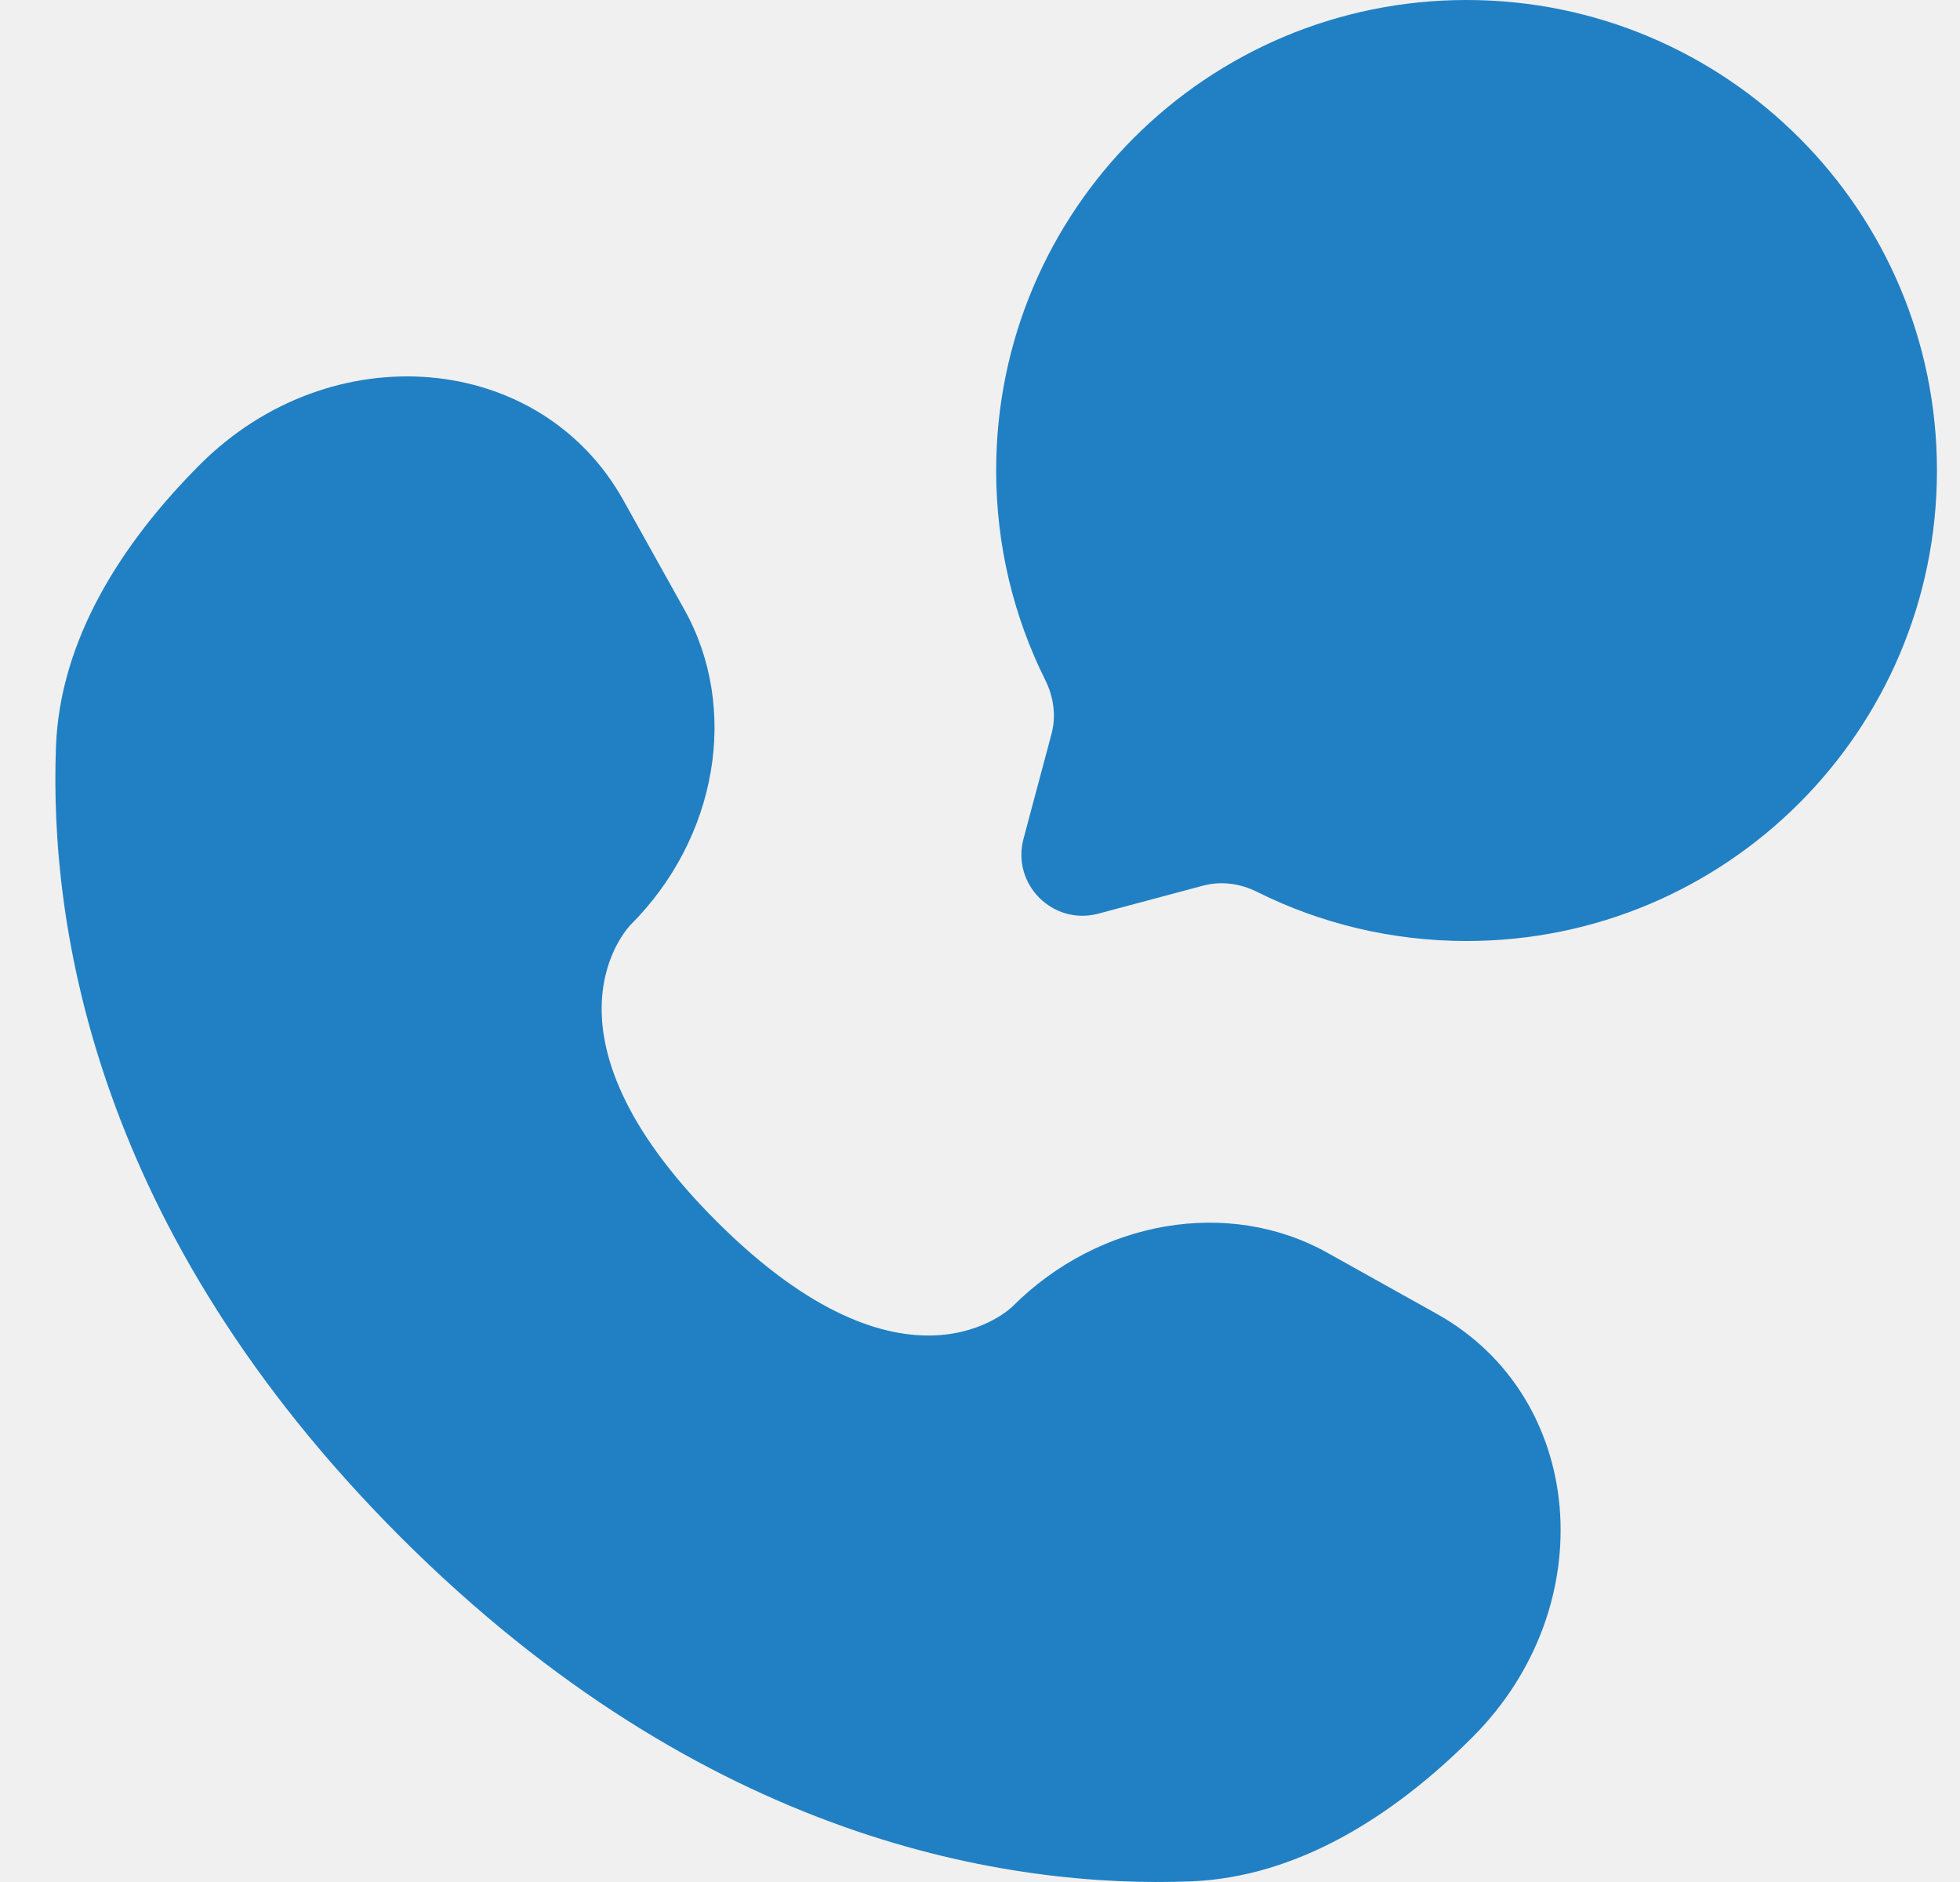
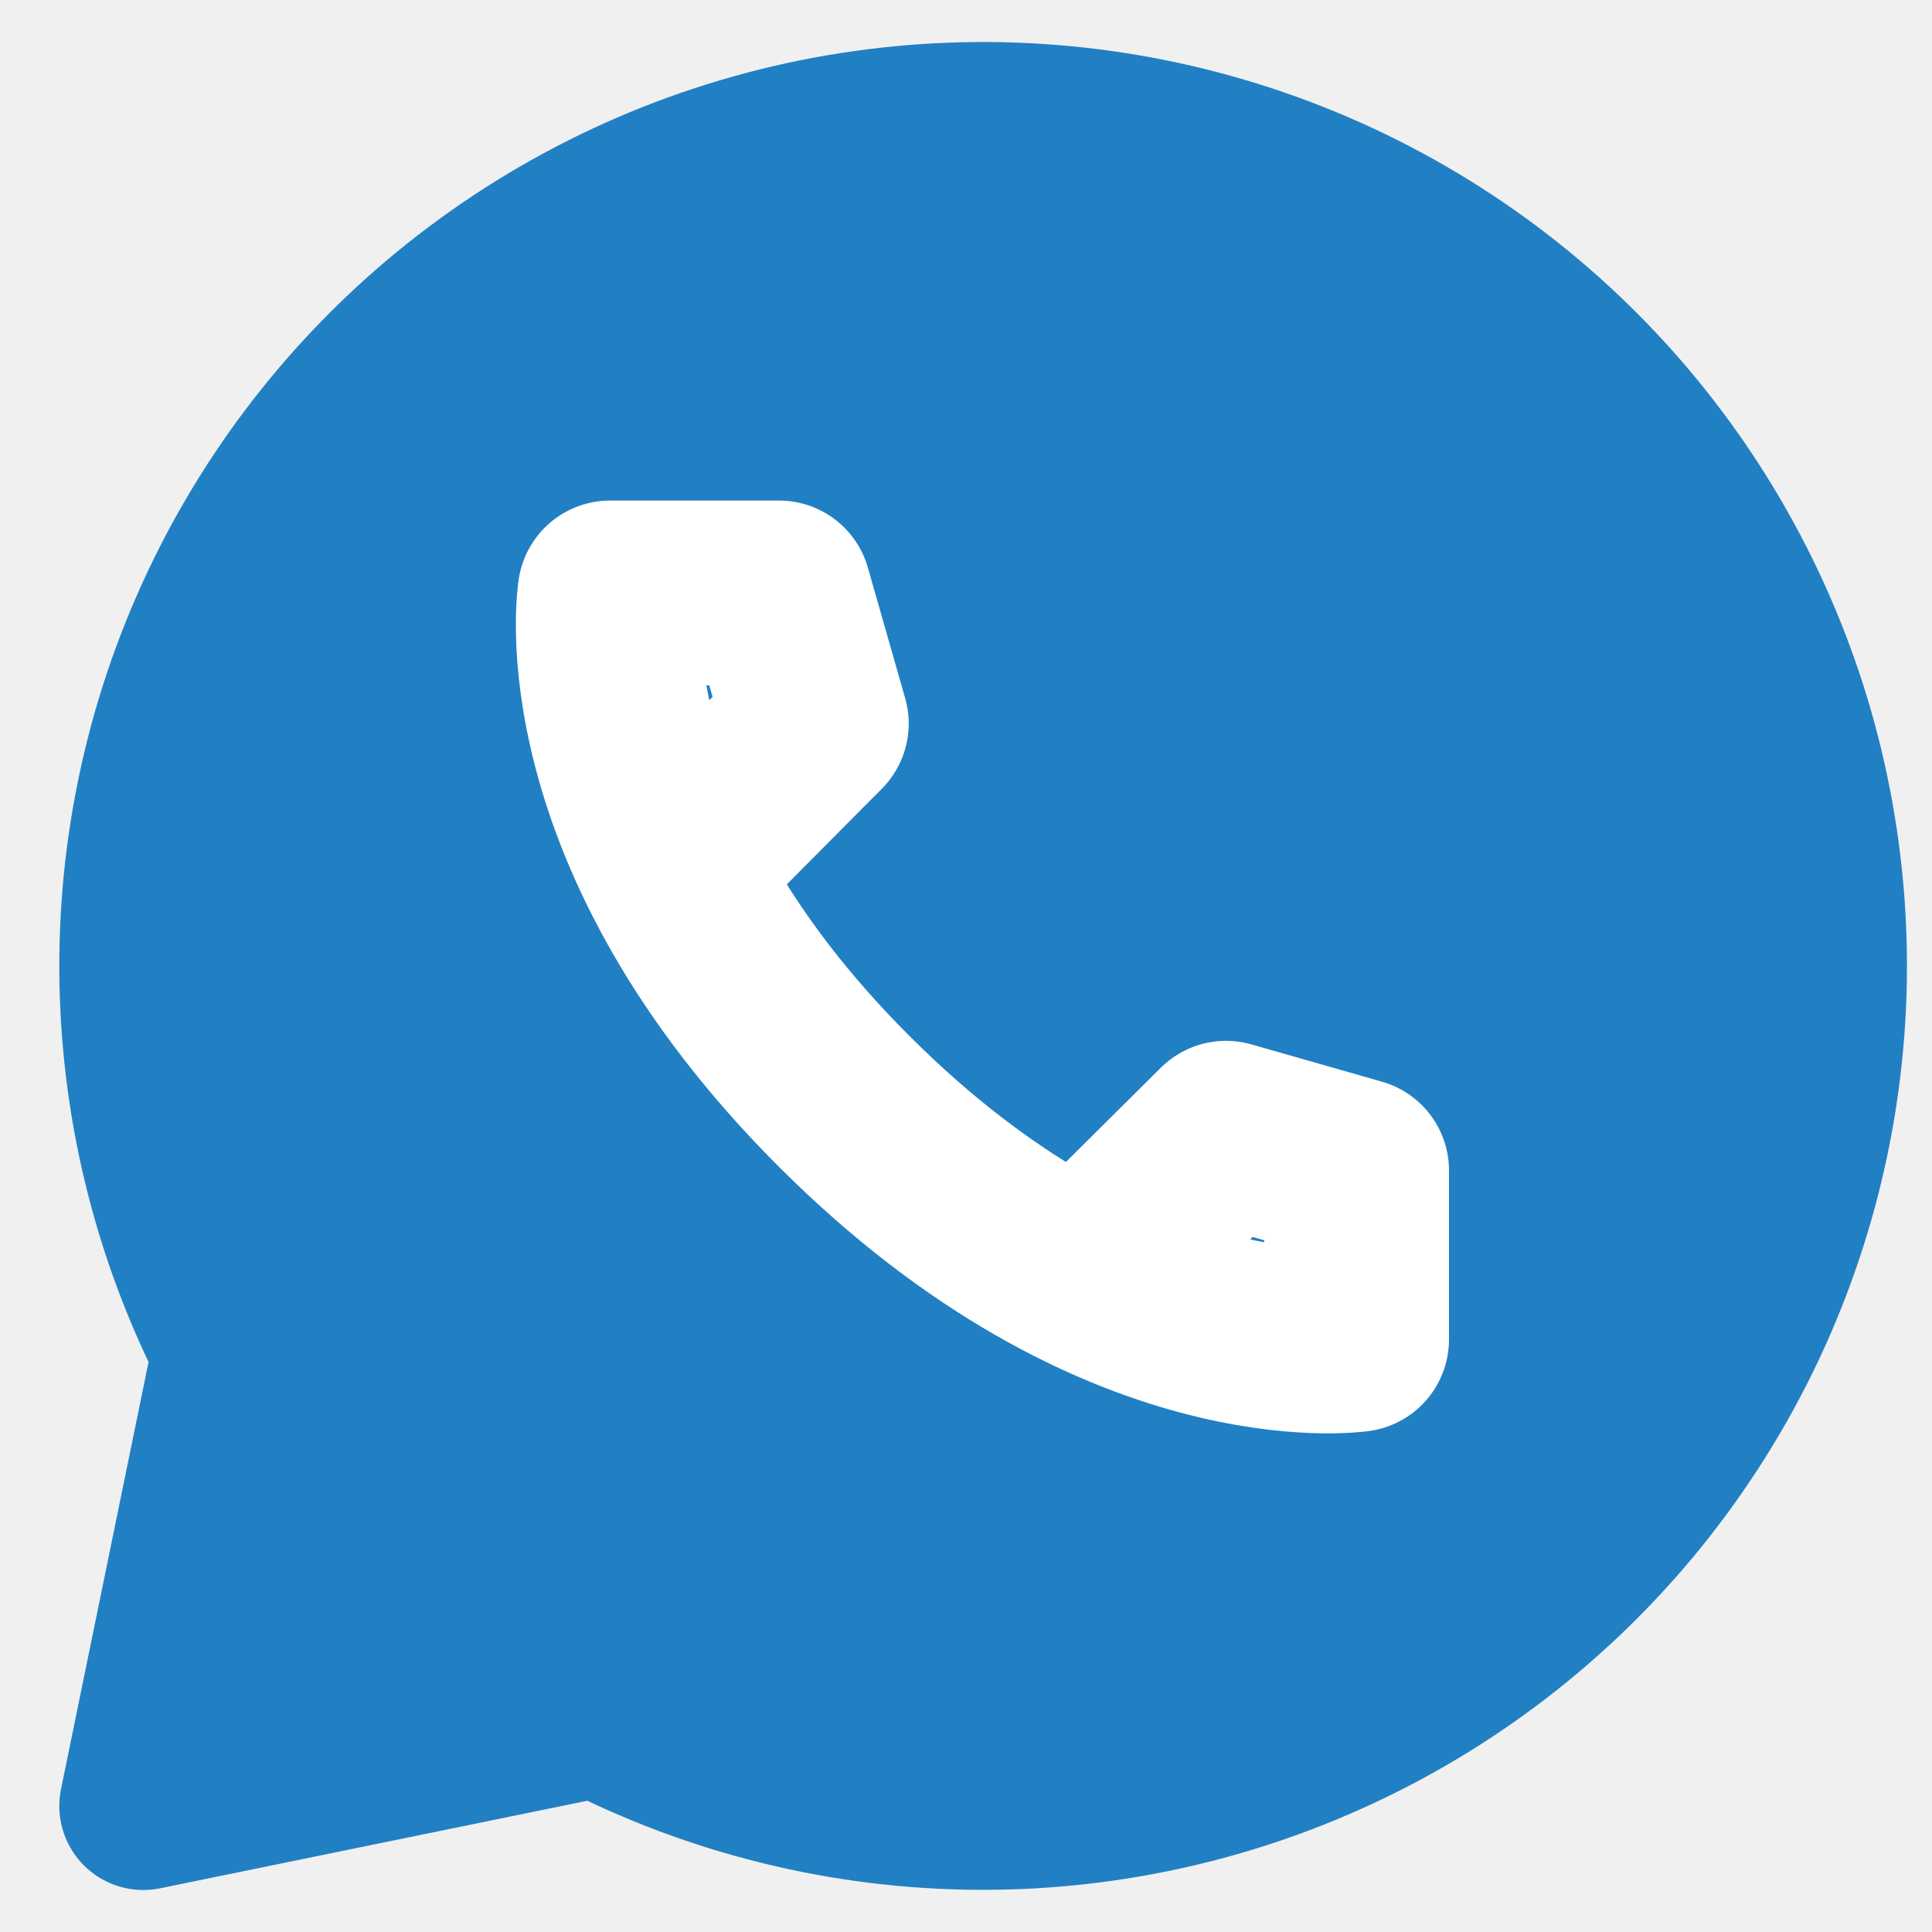
- <svg xmlns="http://www.w3.org/2000/svg" width="25" height="24" viewBox="0 0 25 24" fill="none">
-   <g clip-path="url(#clip0_511_4297)">
-     <path d="M18.706 12C22.02 12 24.706 9.314 24.706 6C24.706 2.686 22.02 0 18.706 0C15.392 0 12.706 2.686 12.706 6C12.706 6.96 12.931 7.867 13.332 8.671C13.439 8.885 13.474 9.13 13.412 9.36L13.055 10.696C12.9 11.276 13.43 11.806 14.01 11.651L15.346 11.294C15.576 11.232 15.821 11.267 16.035 11.374C16.839 11.775 17.746 12 18.706 12Z" fill="#2180C3" />
-     <path d="M7.951 6.379L8.73 7.775C9.433 9.034 9.151 10.686 8.044 11.793C8.044 11.793 6.701 13.136 9.135 15.57C11.569 18.004 12.913 16.662 12.913 16.662C14.02 15.555 15.672 15.273 16.931 15.976L18.327 16.755C20.228 17.816 20.453 20.483 18.781 22.154C17.777 23.159 16.547 23.94 15.186 23.992C12.897 24.079 9.008 23.499 5.107 19.599C1.207 15.698 0.627 11.809 0.714 9.52C0.765 8.159 1.547 6.929 2.551 5.924C4.223 4.253 6.89 4.478 7.951 6.379Z" fill="#2180C3" />
-   </g>
-   <defs>
-     <clipPath id="clip0_511_4297">
-       <rect width="24" height="24" fill="white" transform="translate(0.706055)" />
-     </clipPath>
-   </defs>
+ <svg xmlns="http://www.w3.org/2000/svg" width="23" height="23" viewBox="0 0 23 23" fill="none">
+   <path d="M21.569 13.124C21.313 14.679 20.693 16.152 19.759 17.422C18.826 18.692 17.605 19.723 16.197 20.431C14.789 21.14 13.233 21.505 11.657 21.498C10.081 21.491 8.529 21.111 7.127 20.389L1.706 21.5L2.817 16.079C2.092 14.672 1.711 13.114 1.706 11.531C1.701 9.949 2.071 8.388 2.787 6.976C3.503 5.565 4.543 4.344 5.823 3.413C7.102 2.482 8.585 1.868 10.148 1.622C11.711 1.376 13.31 1.504 14.814 1.996C16.318 2.488 17.684 3.33 18.799 4.453C19.914 5.576 20.746 6.948 21.228 8.455C21.709 9.962 21.826 11.562 21.569 13.124Z" fill="#2180C3" stroke="#2180C3" stroke-width="2" stroke-linecap="round" stroke-linejoin="round" />
+   <path d="M8.018 10.325L9.718 8.614L9.274 7.059H7.263C7.263 7.059 6.808 9.88 10.062 13.124C13.317 16.368 16.15 15.946 16.15 15.946V13.935L14.595 13.491L12.884 15.19" stroke="white" stroke-width="2.2" stroke-linecap="round" stroke-linejoin="round" />
</svg>
